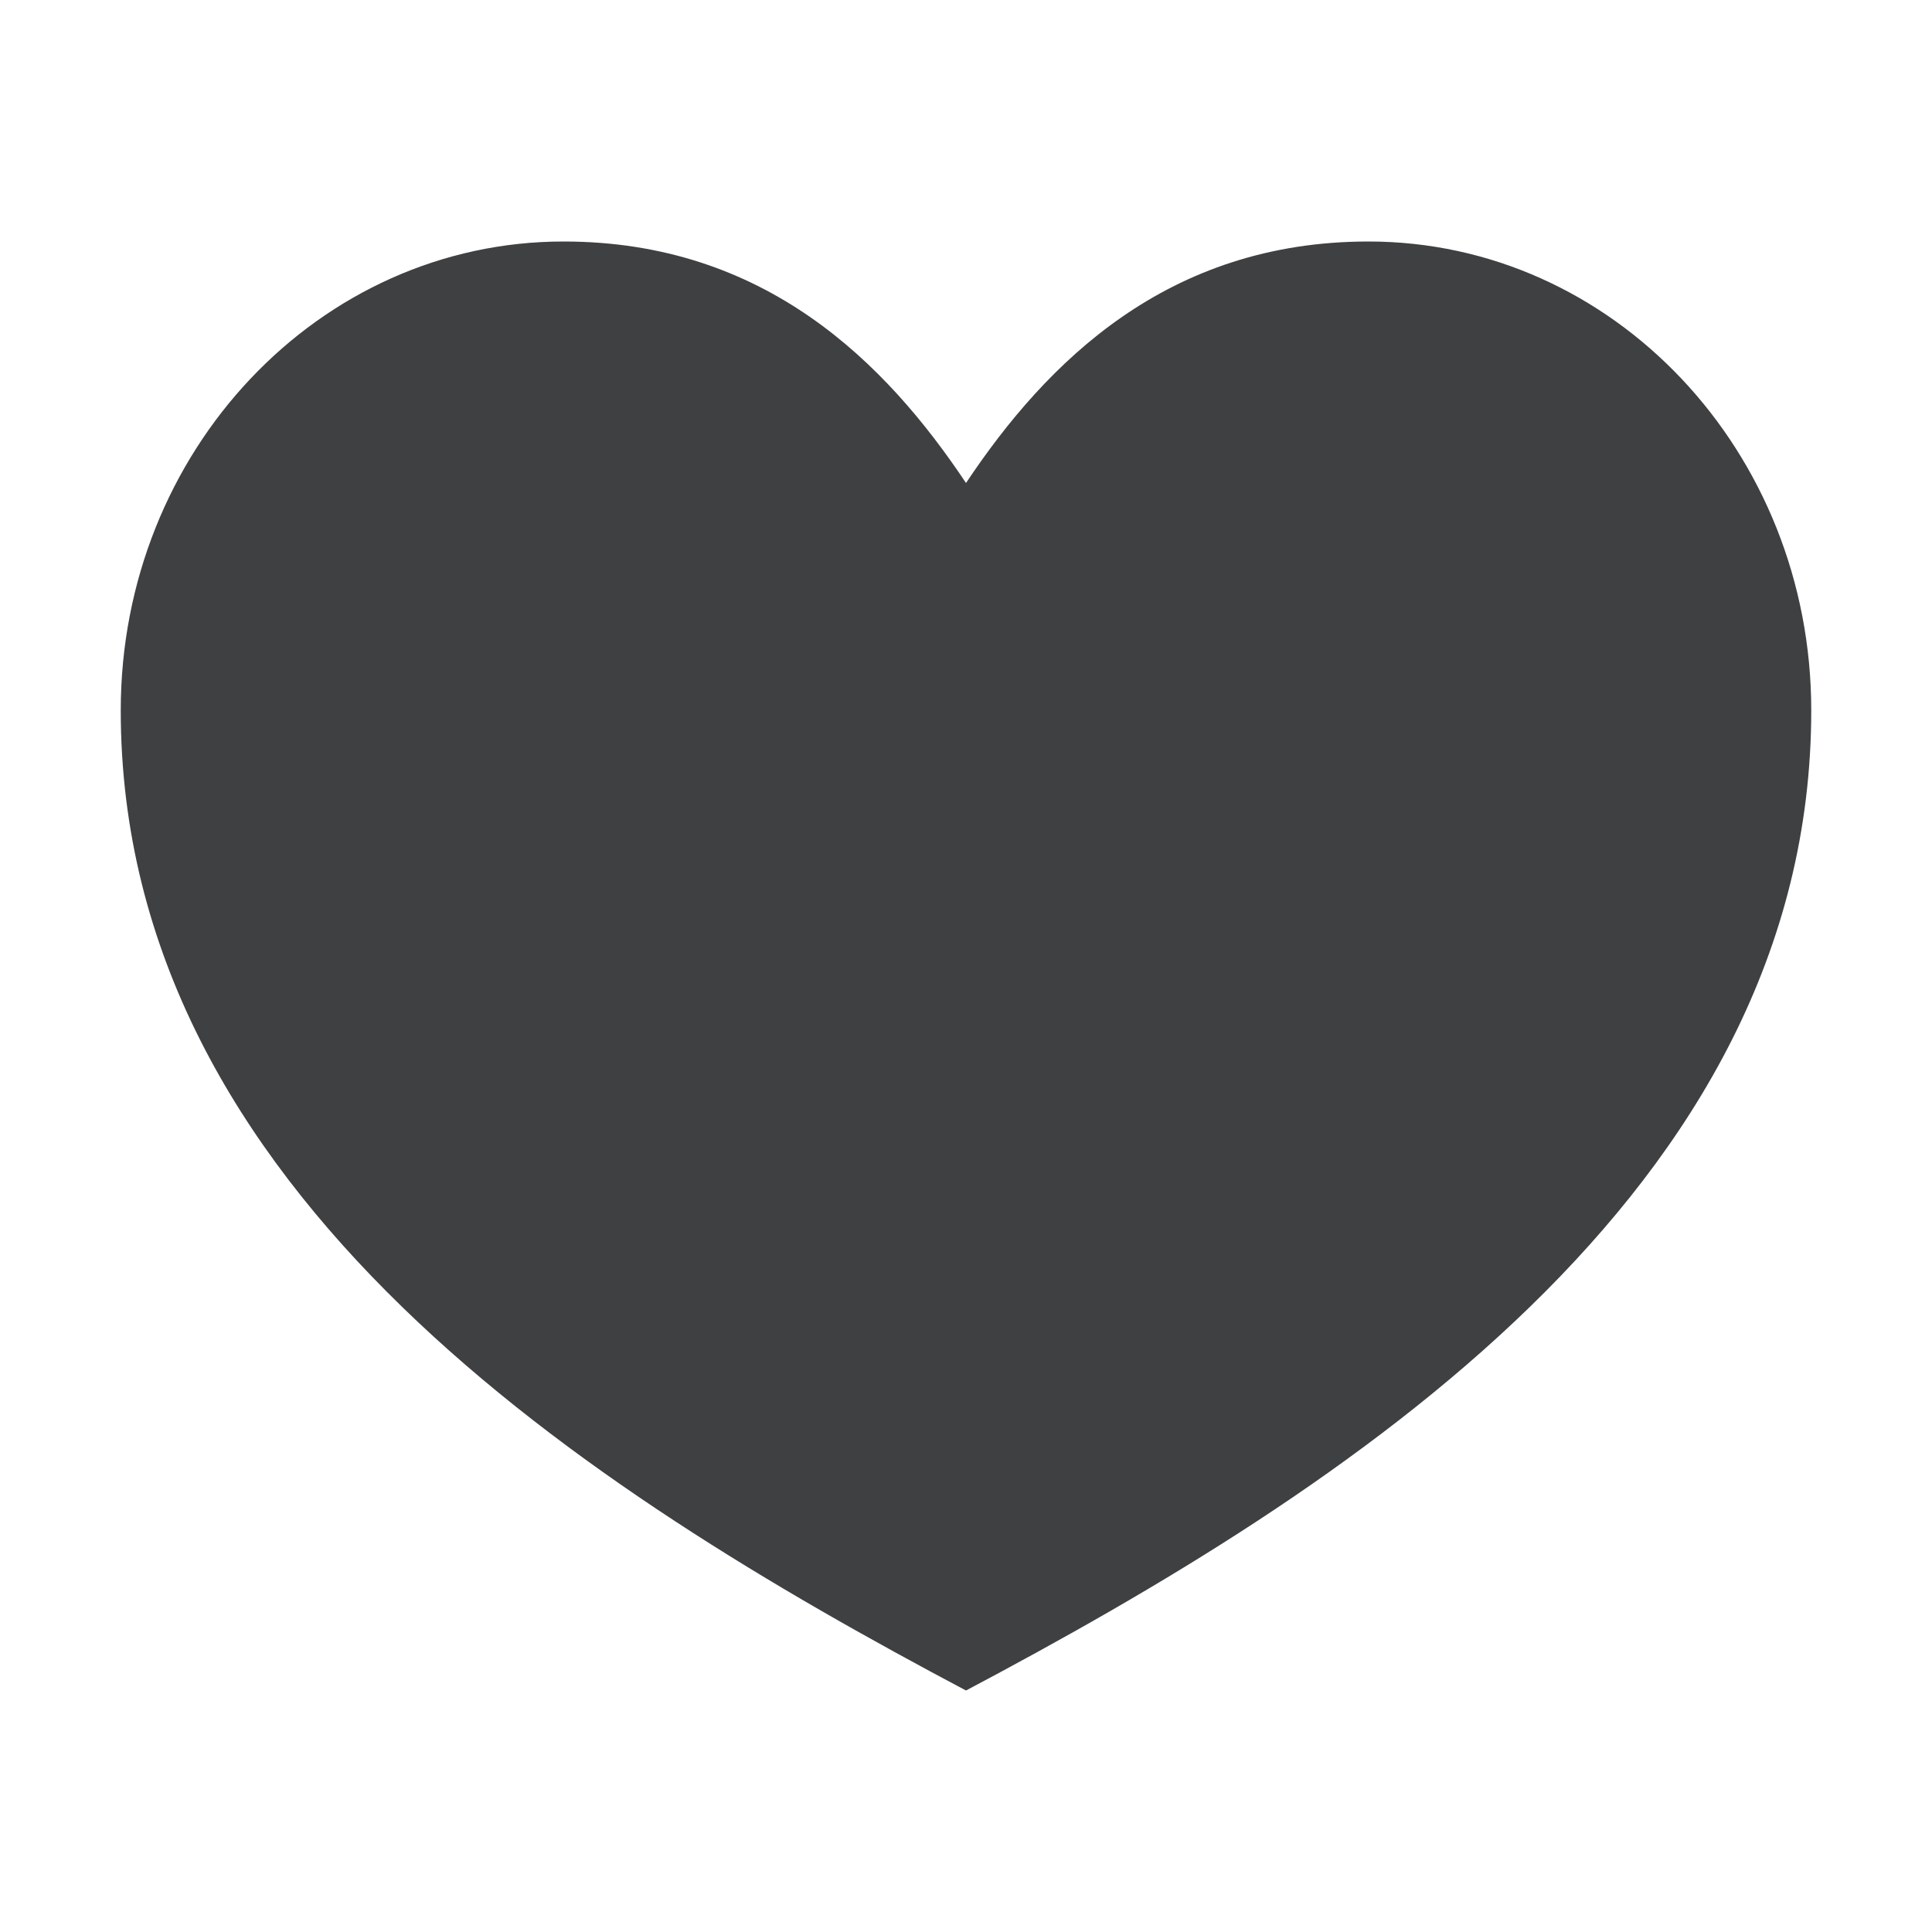
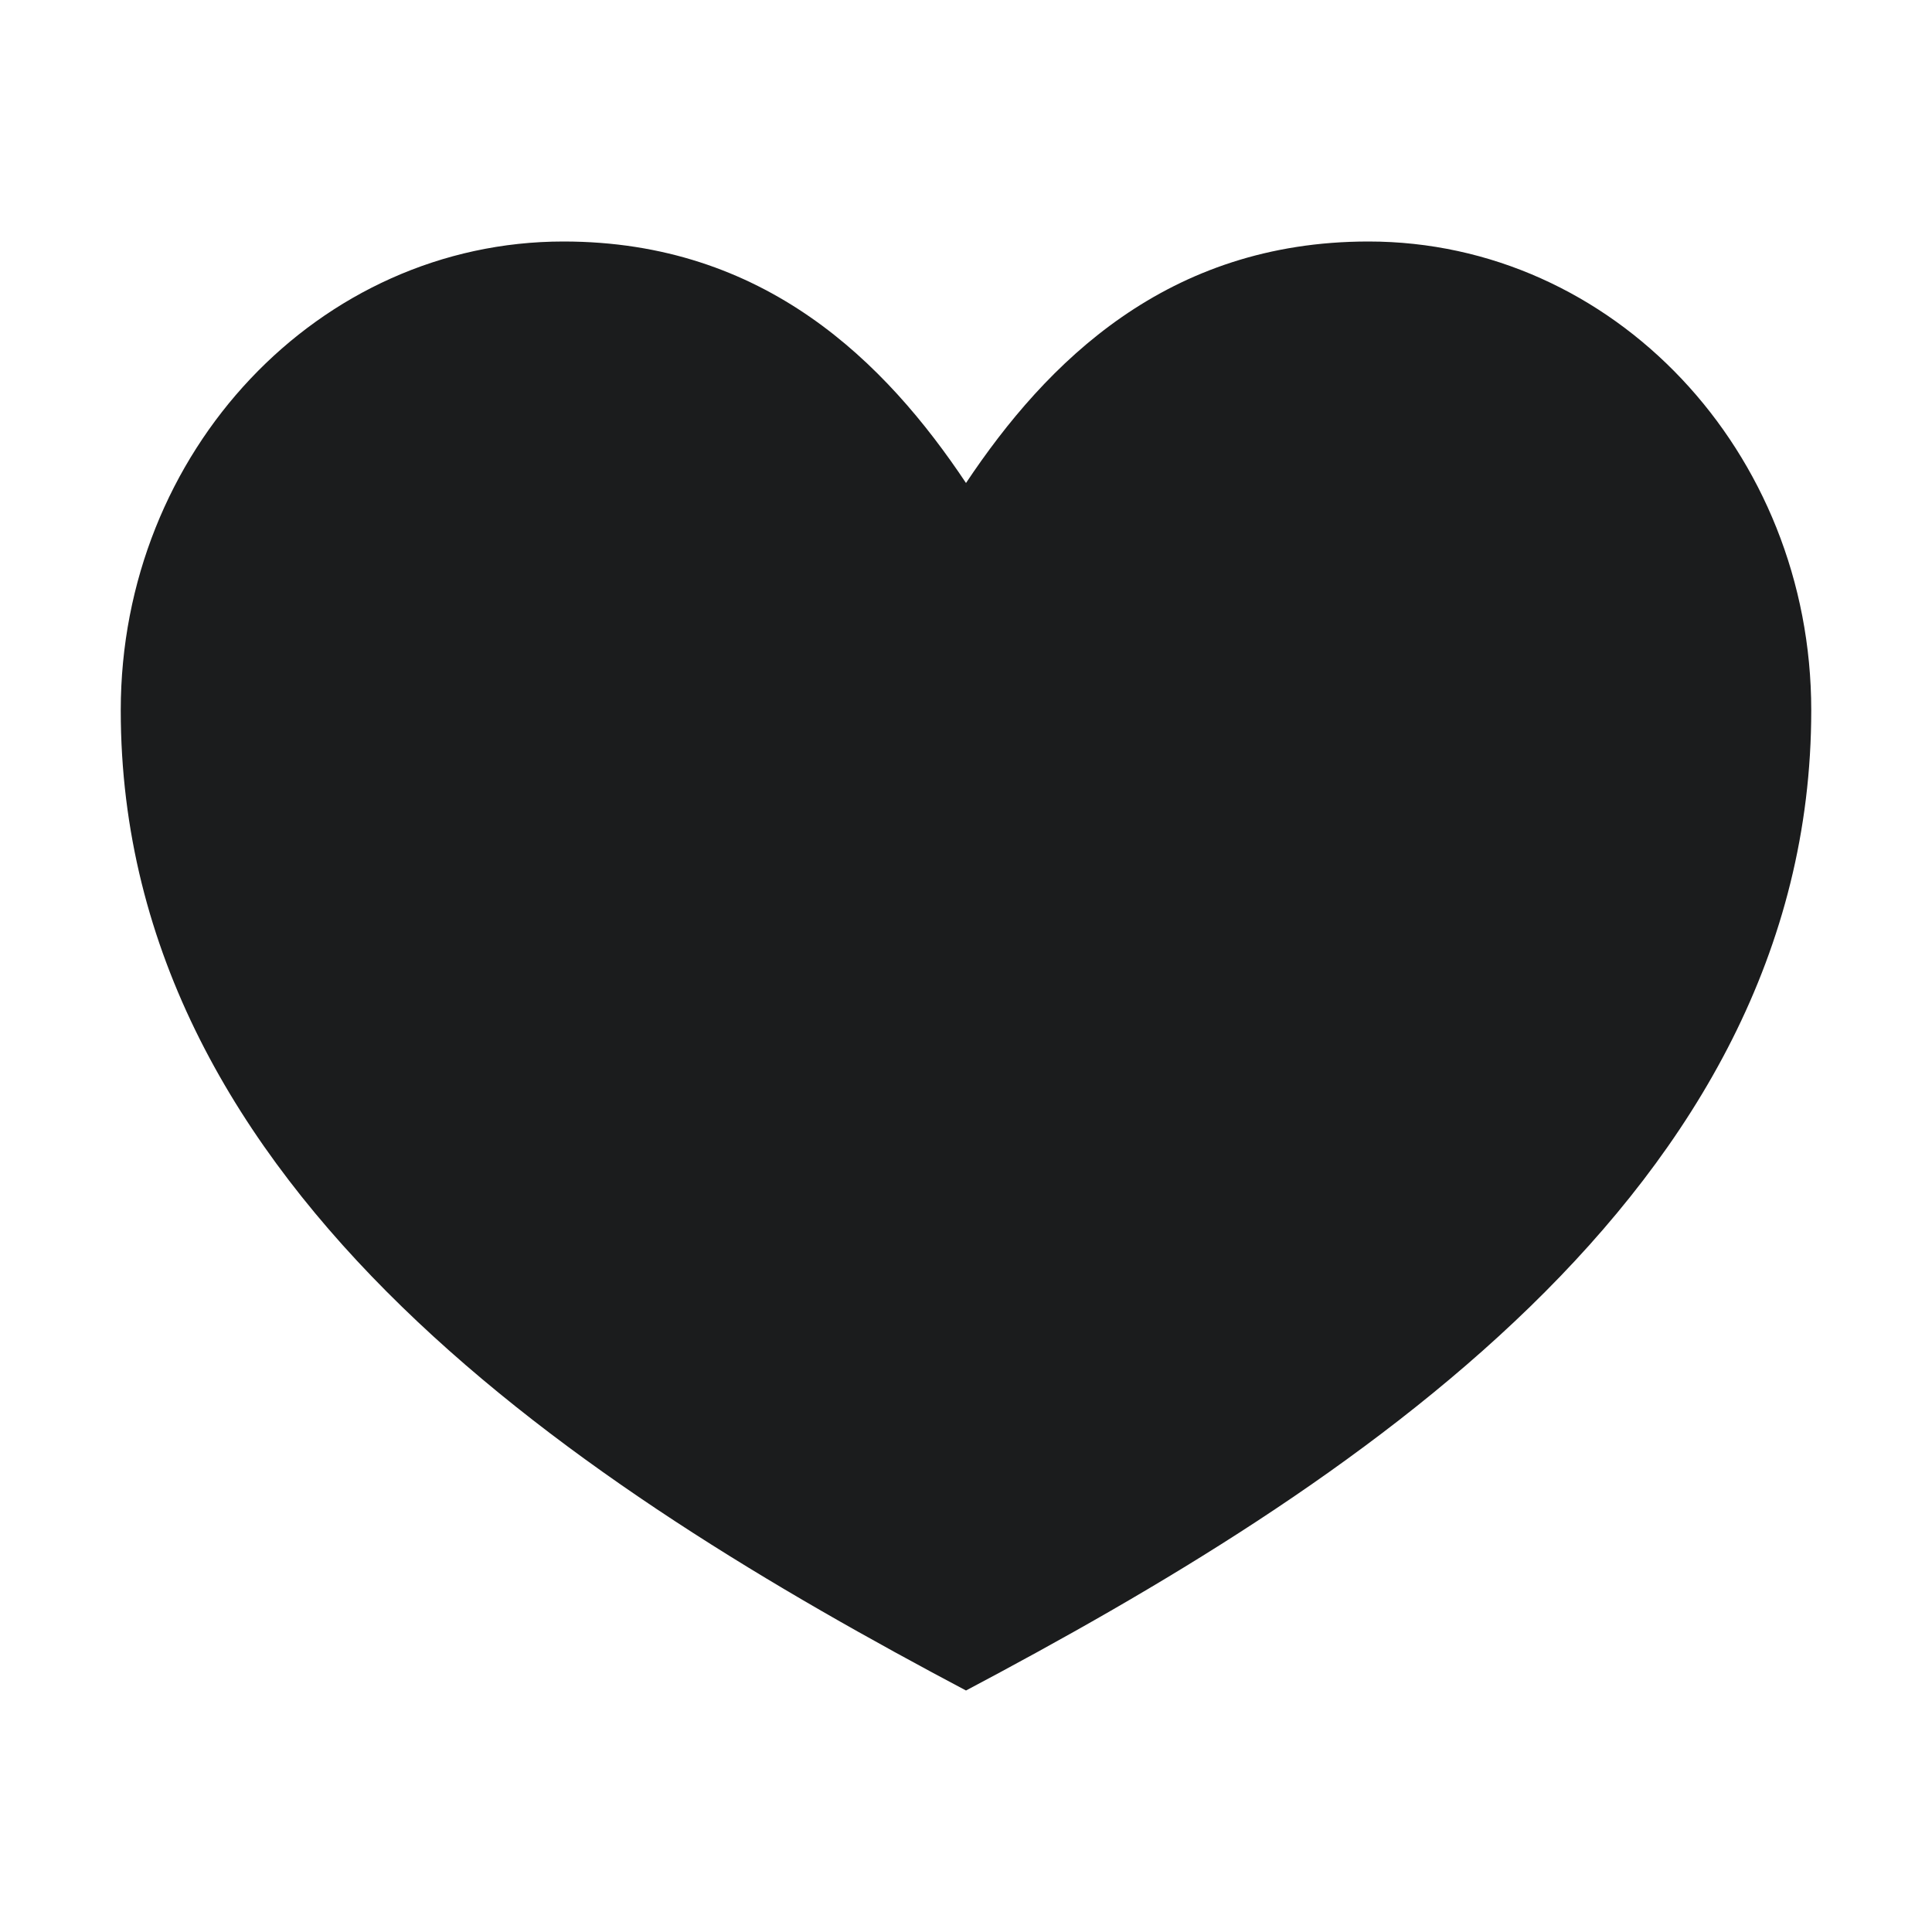
<svg xmlns="http://www.w3.org/2000/svg" width="24" height="24" viewBox="0 0 24 24" fill="none">
-   <path fill-rule="evenodd" clip-rule="evenodd" d="M1.5 8.824C1.5 5.607 3.962 3 7 3C9.5 3 11 4.5 12 6C13 4.5 14.5 3 17 3C20.038 3 22.5 5.607 22.5 8.824C22.5 14.827 16.684 18.52 12 21C7.316 18.52 1.5 14.827 1.5 8.824Z" fill="#3E4042" />
+   <path fill-rule="evenodd" clip-rule="evenodd" d="M1.5 8.824C1.5 5.607 3.962 3 7 3C9.5 3 11 4.5 12 6C13 4.5 14.5 3 17 3C20.038 3 22.5 5.607 22.5 8.824C22.5 14.827 16.684 18.52 12 21C7.316 18.52 1.5 14.827 1.5 8.824Z" fill="#1B1C1D" />
</svg>
